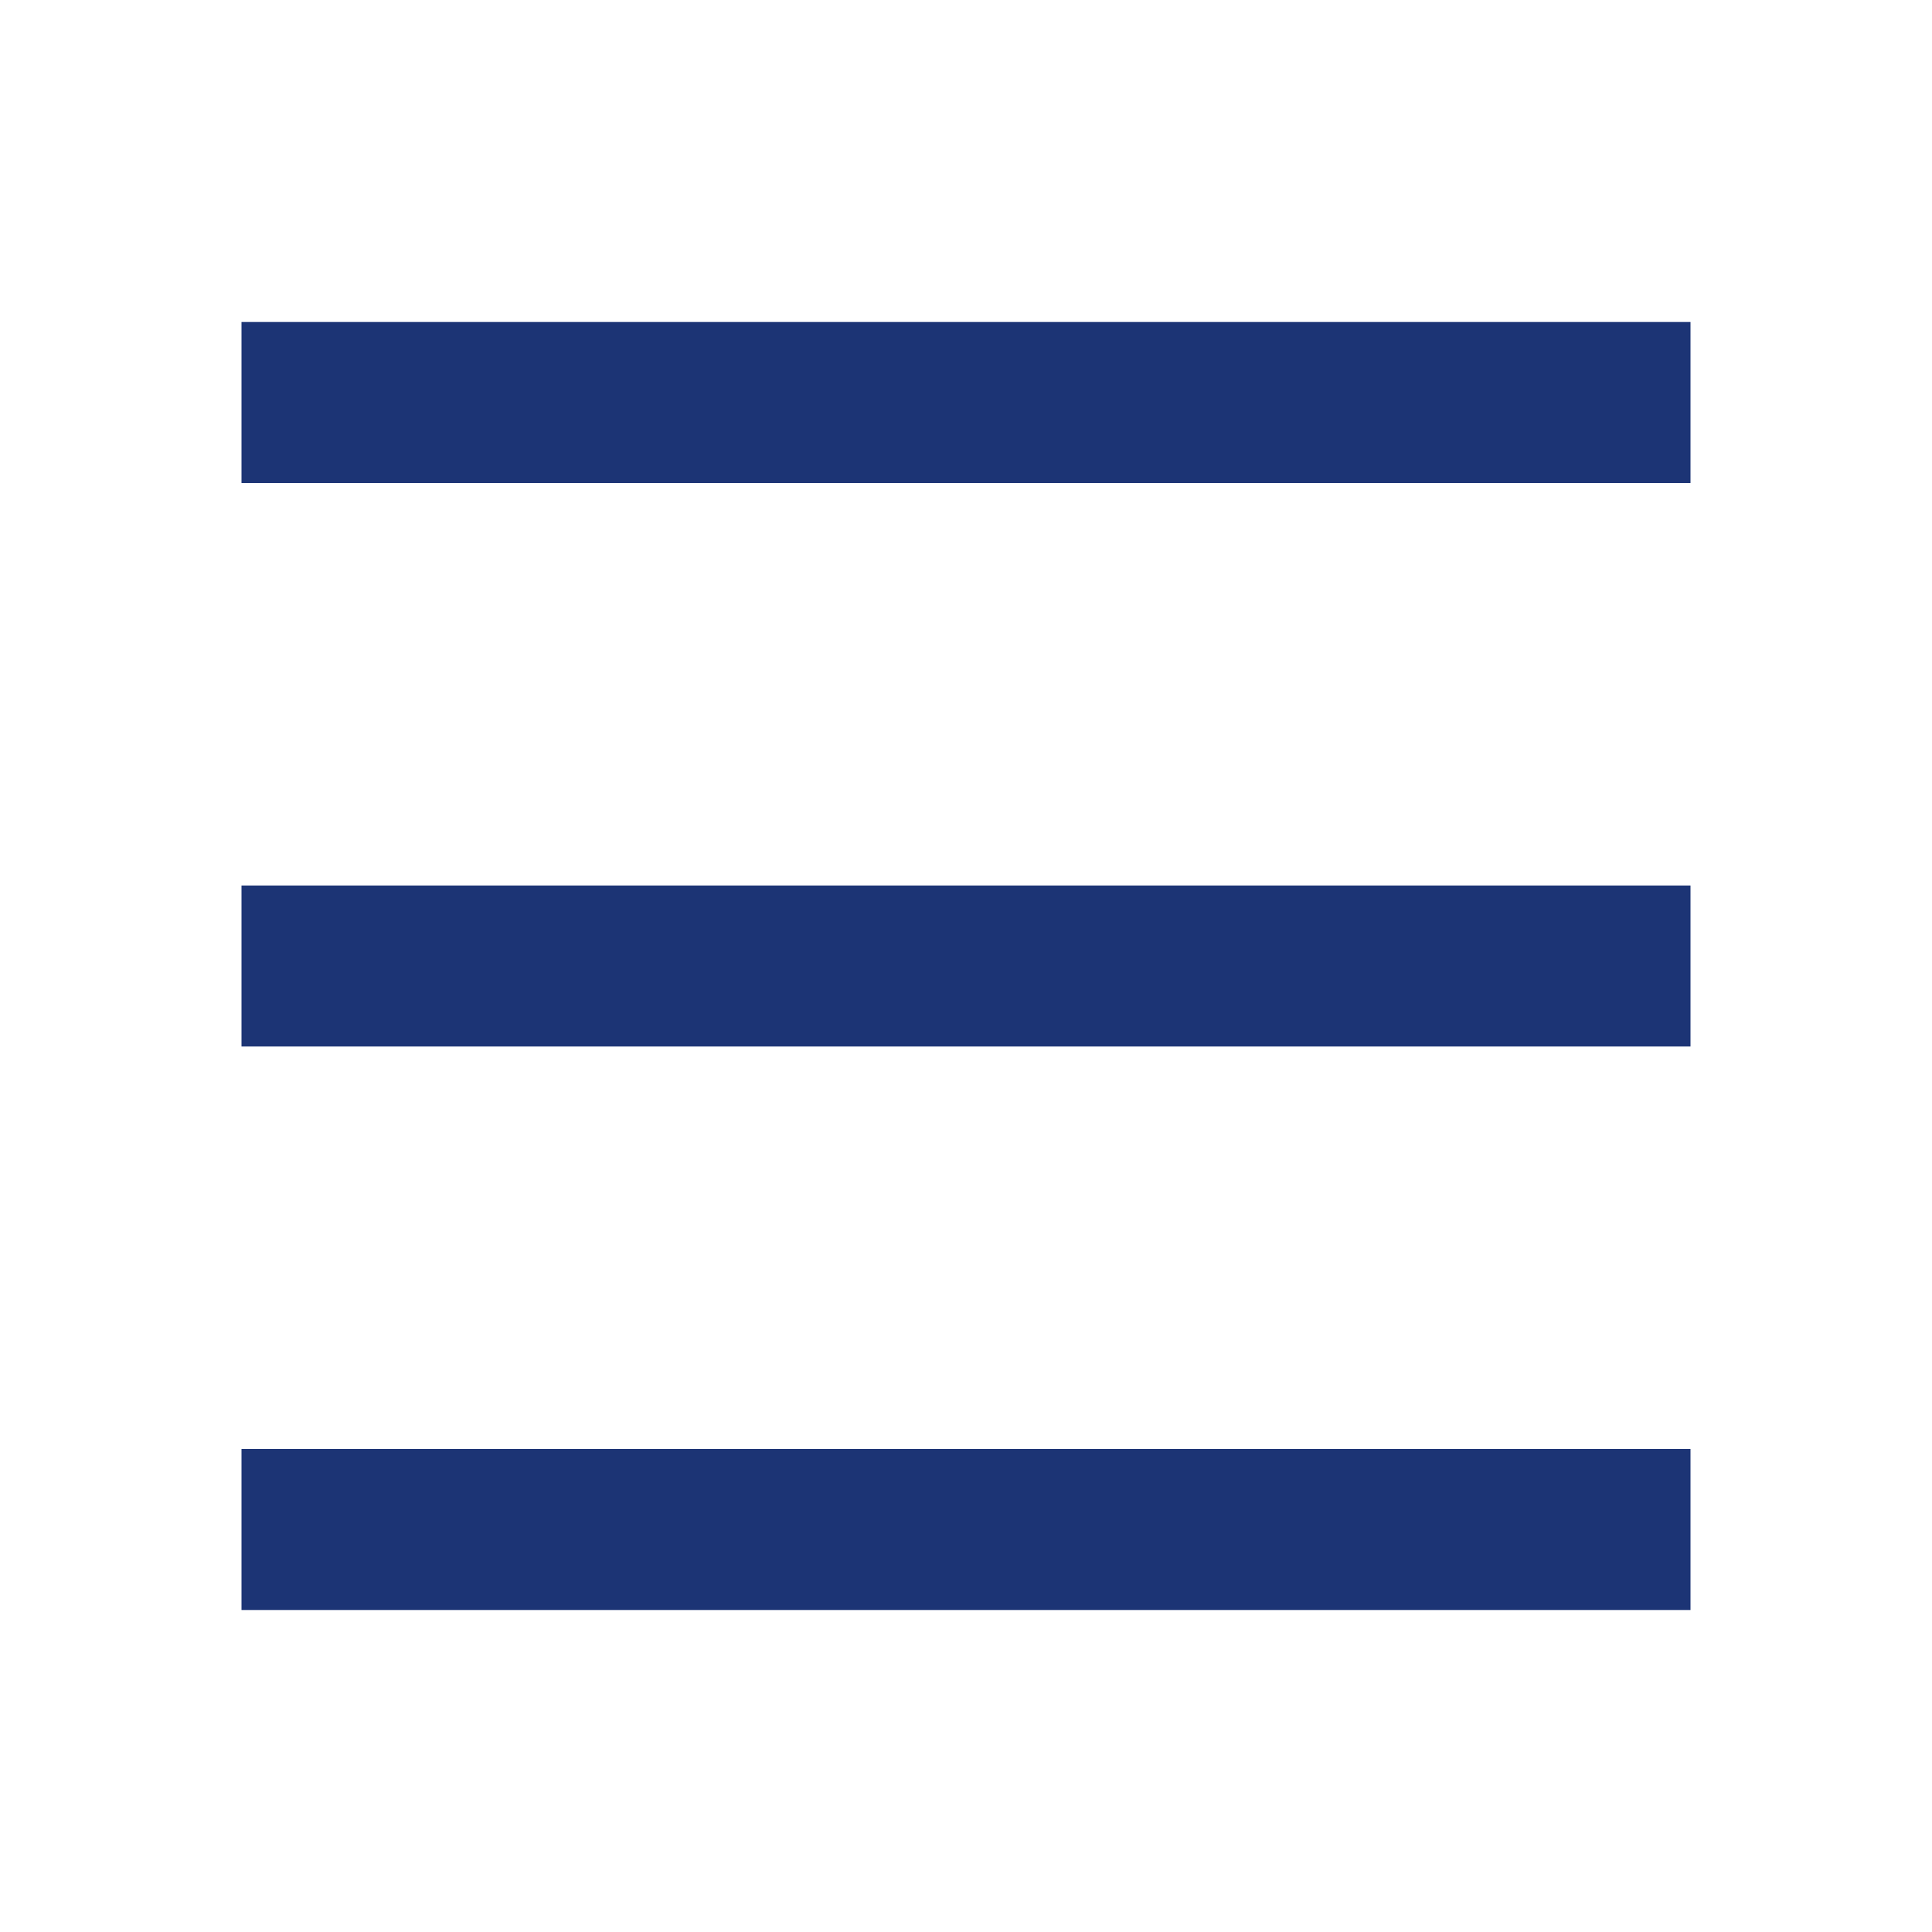
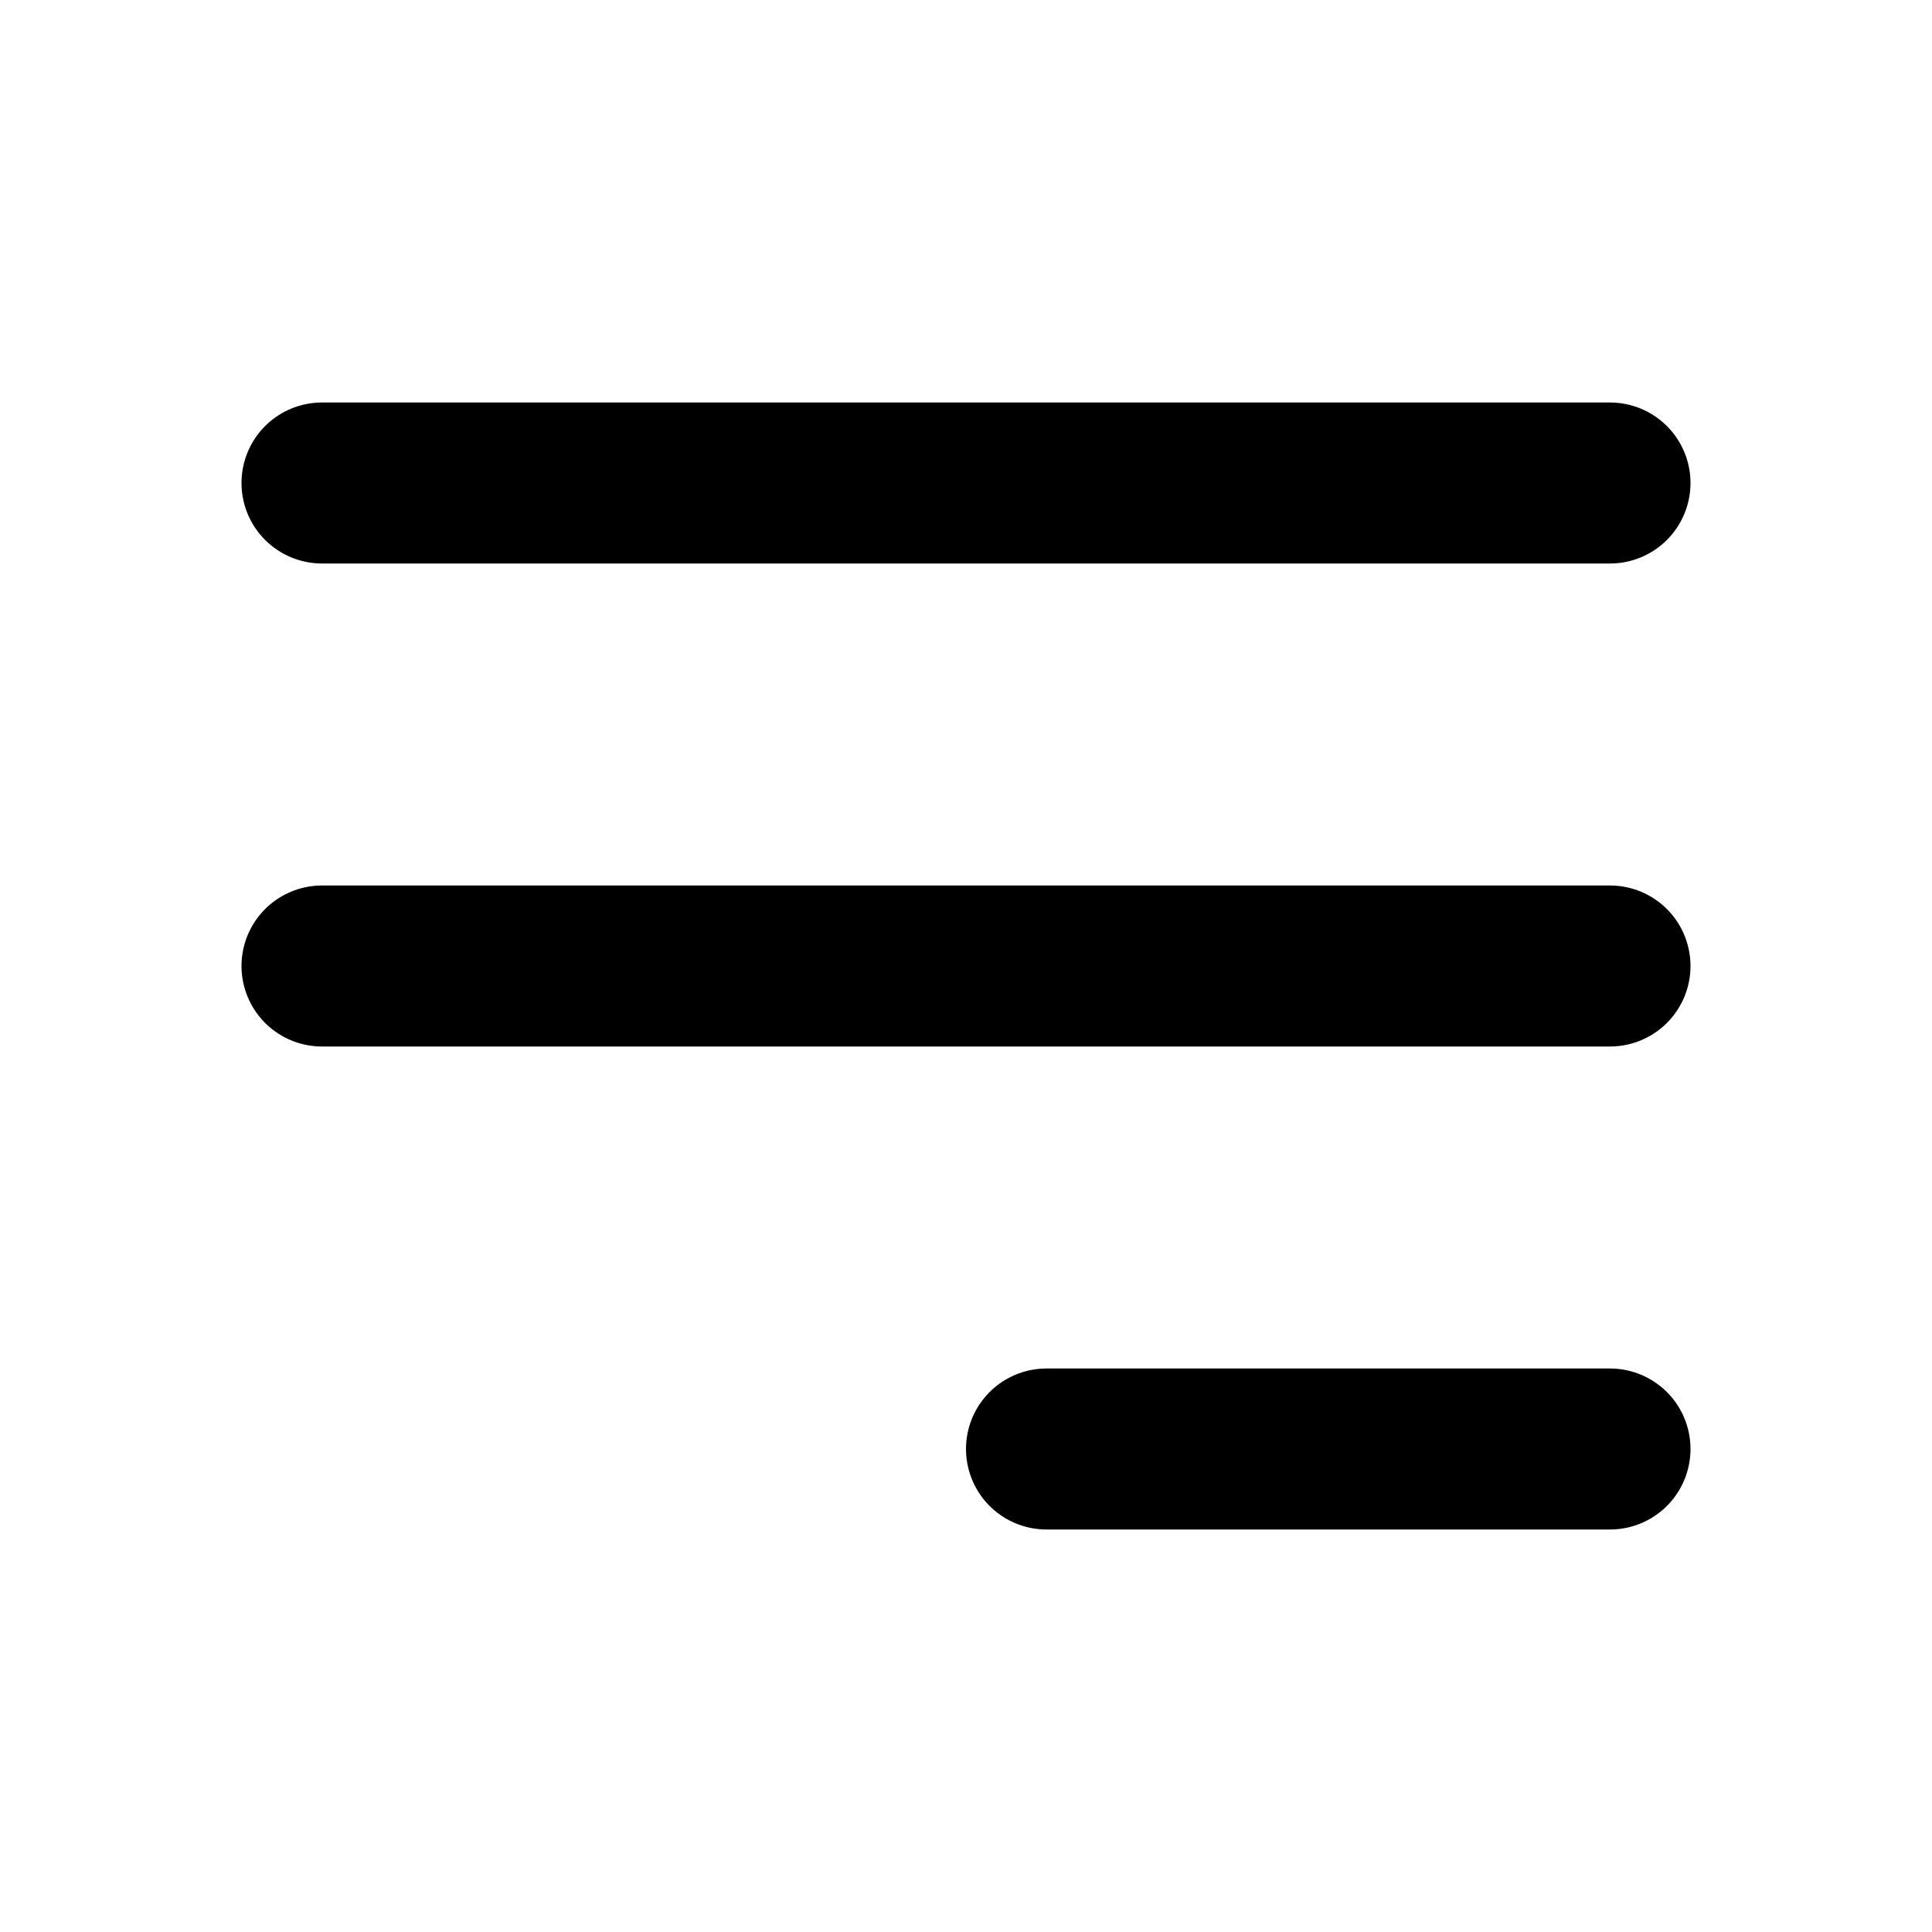
- <svg xmlns="http://www.w3.org/2000/svg" viewBox="0 0 24 24" width="24" height="24">
-   <path fill="none" d="M0 0h24v24H0z" />
-   <path d="M3 4h18v2H3V4zm0 7h18v2H3v-2zm0 7h18v2H3v-2z" fill="rgba(28,52,117,1)" />
+ <svg xmlns="http://www.w3.org/2000/svg" class="h-6 w-6" fill="none" viewBox="0 0 24 24" stroke="currentColor" stroke-width="2">
+   <path stroke-linecap="round" stroke-linejoin="round" d="M4 6h16M4 12h16m-7 6h7" />
</svg>
